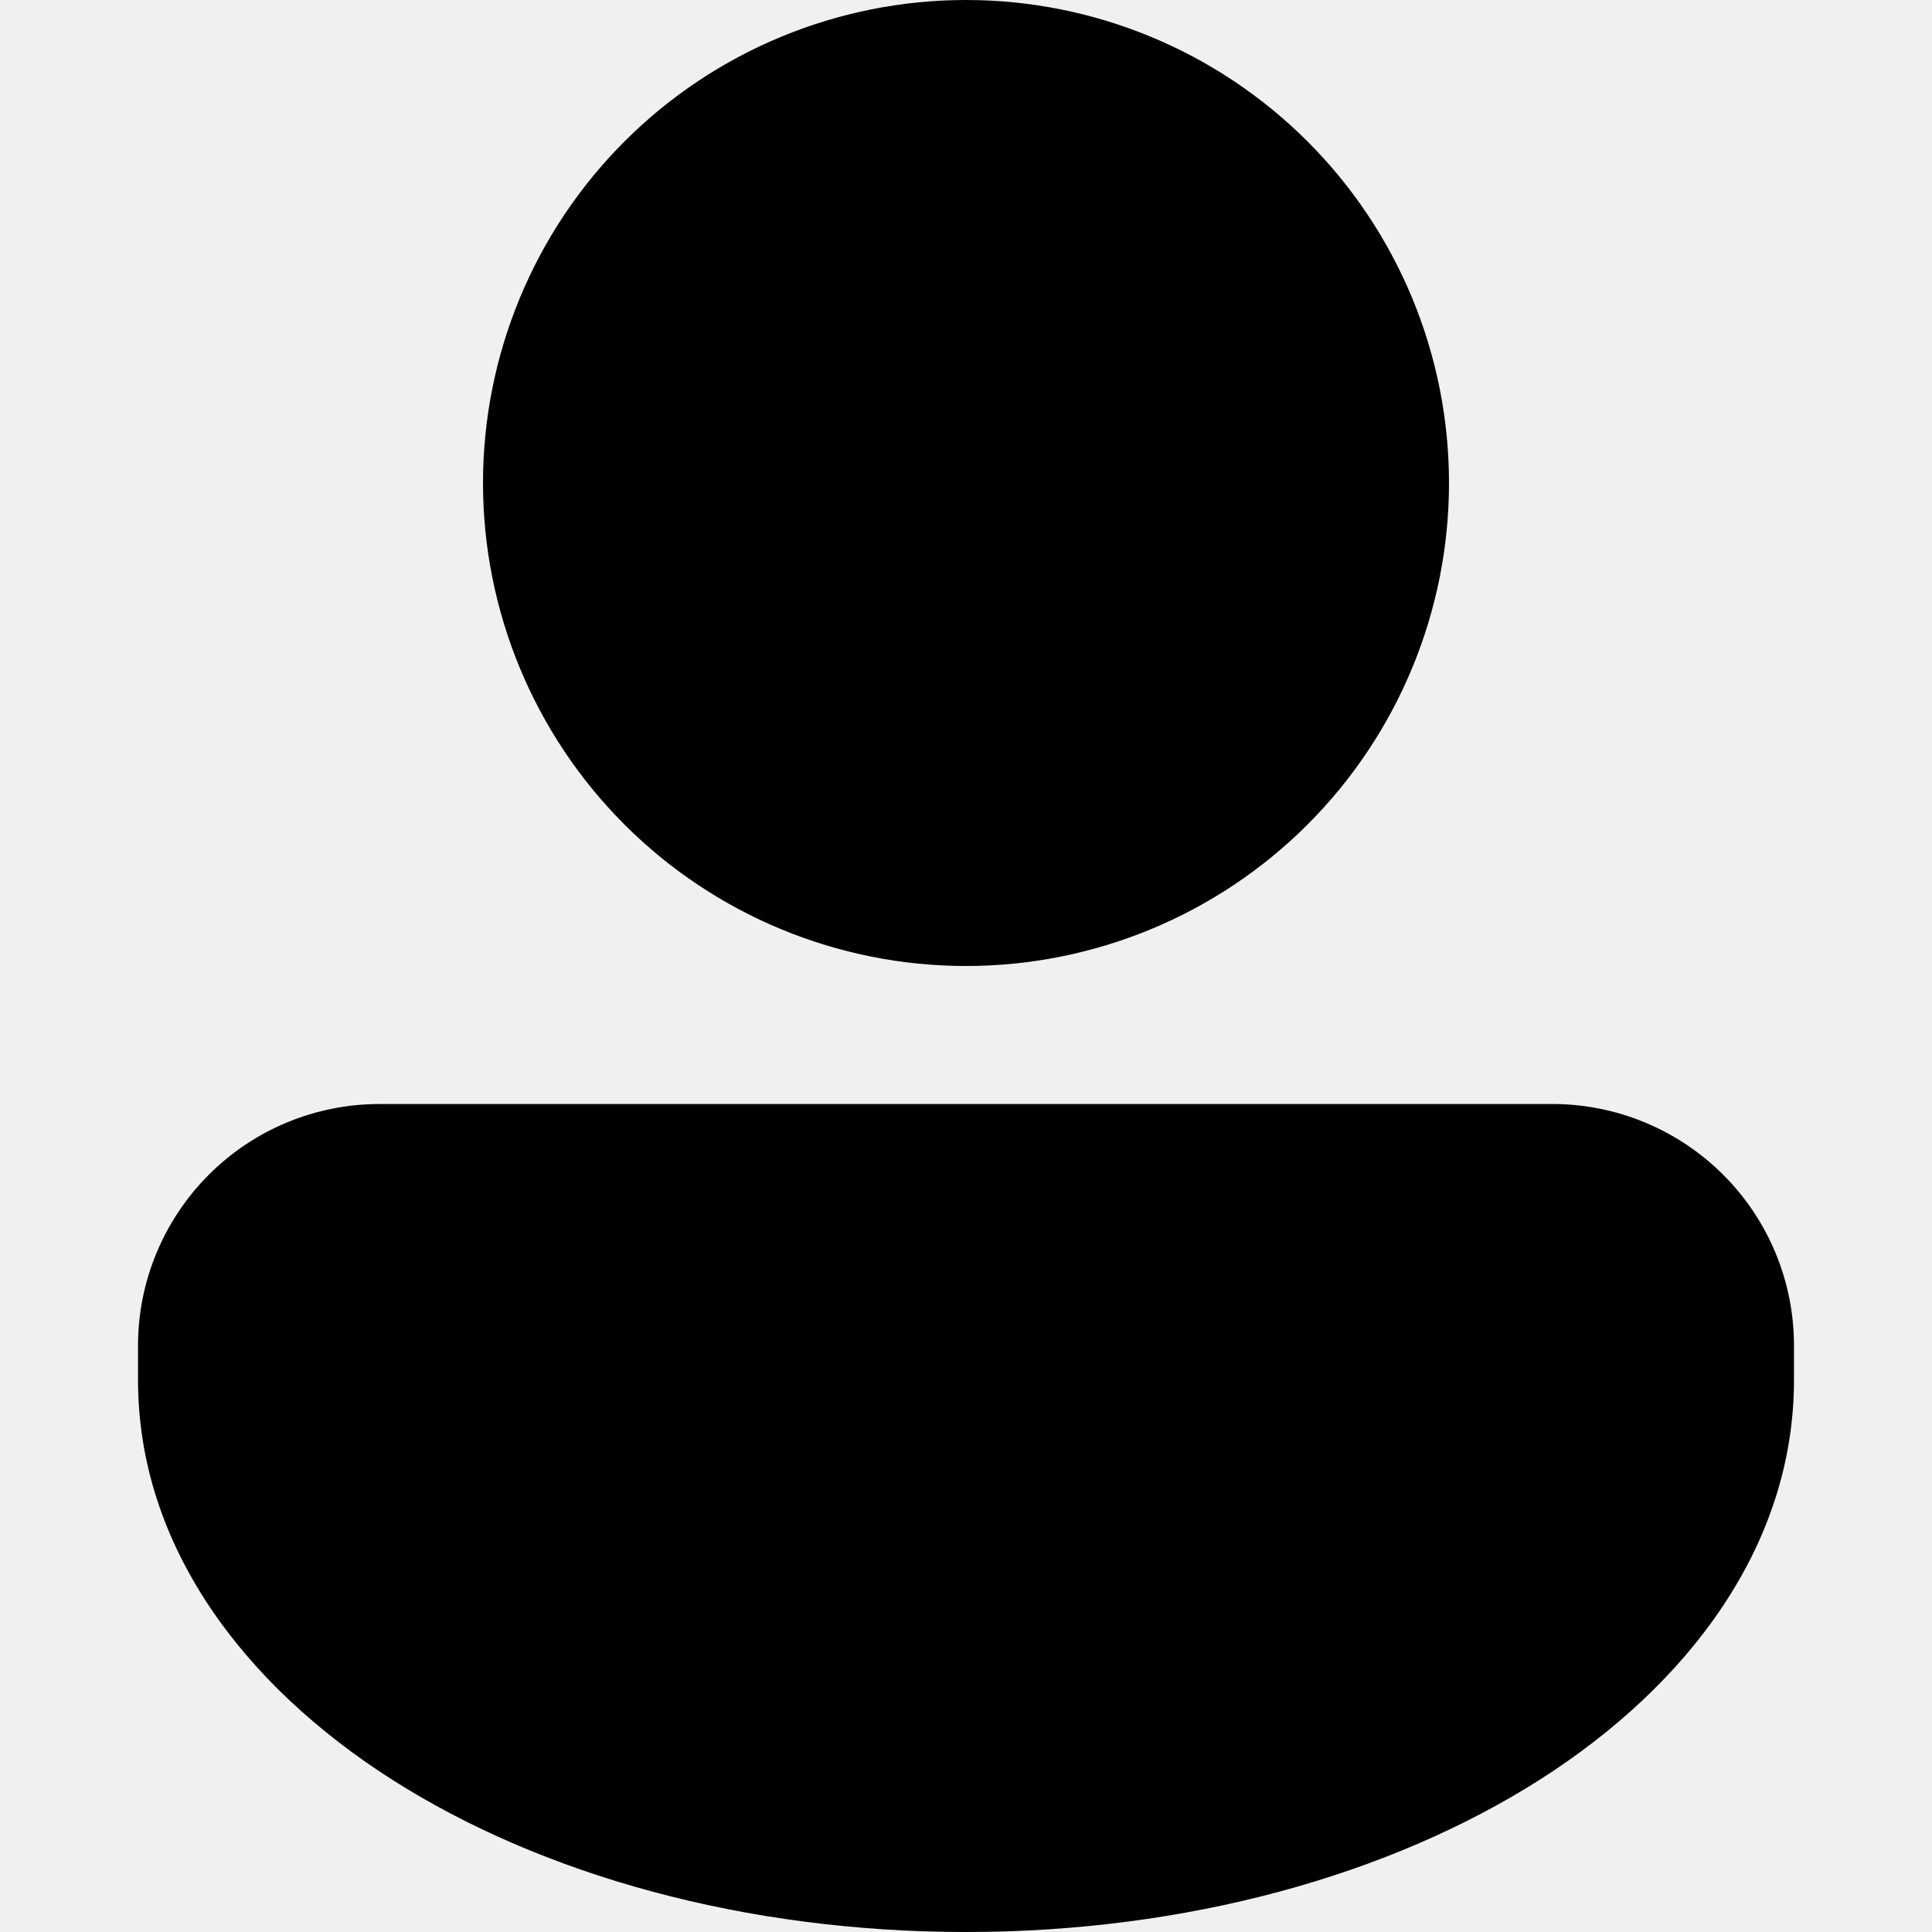
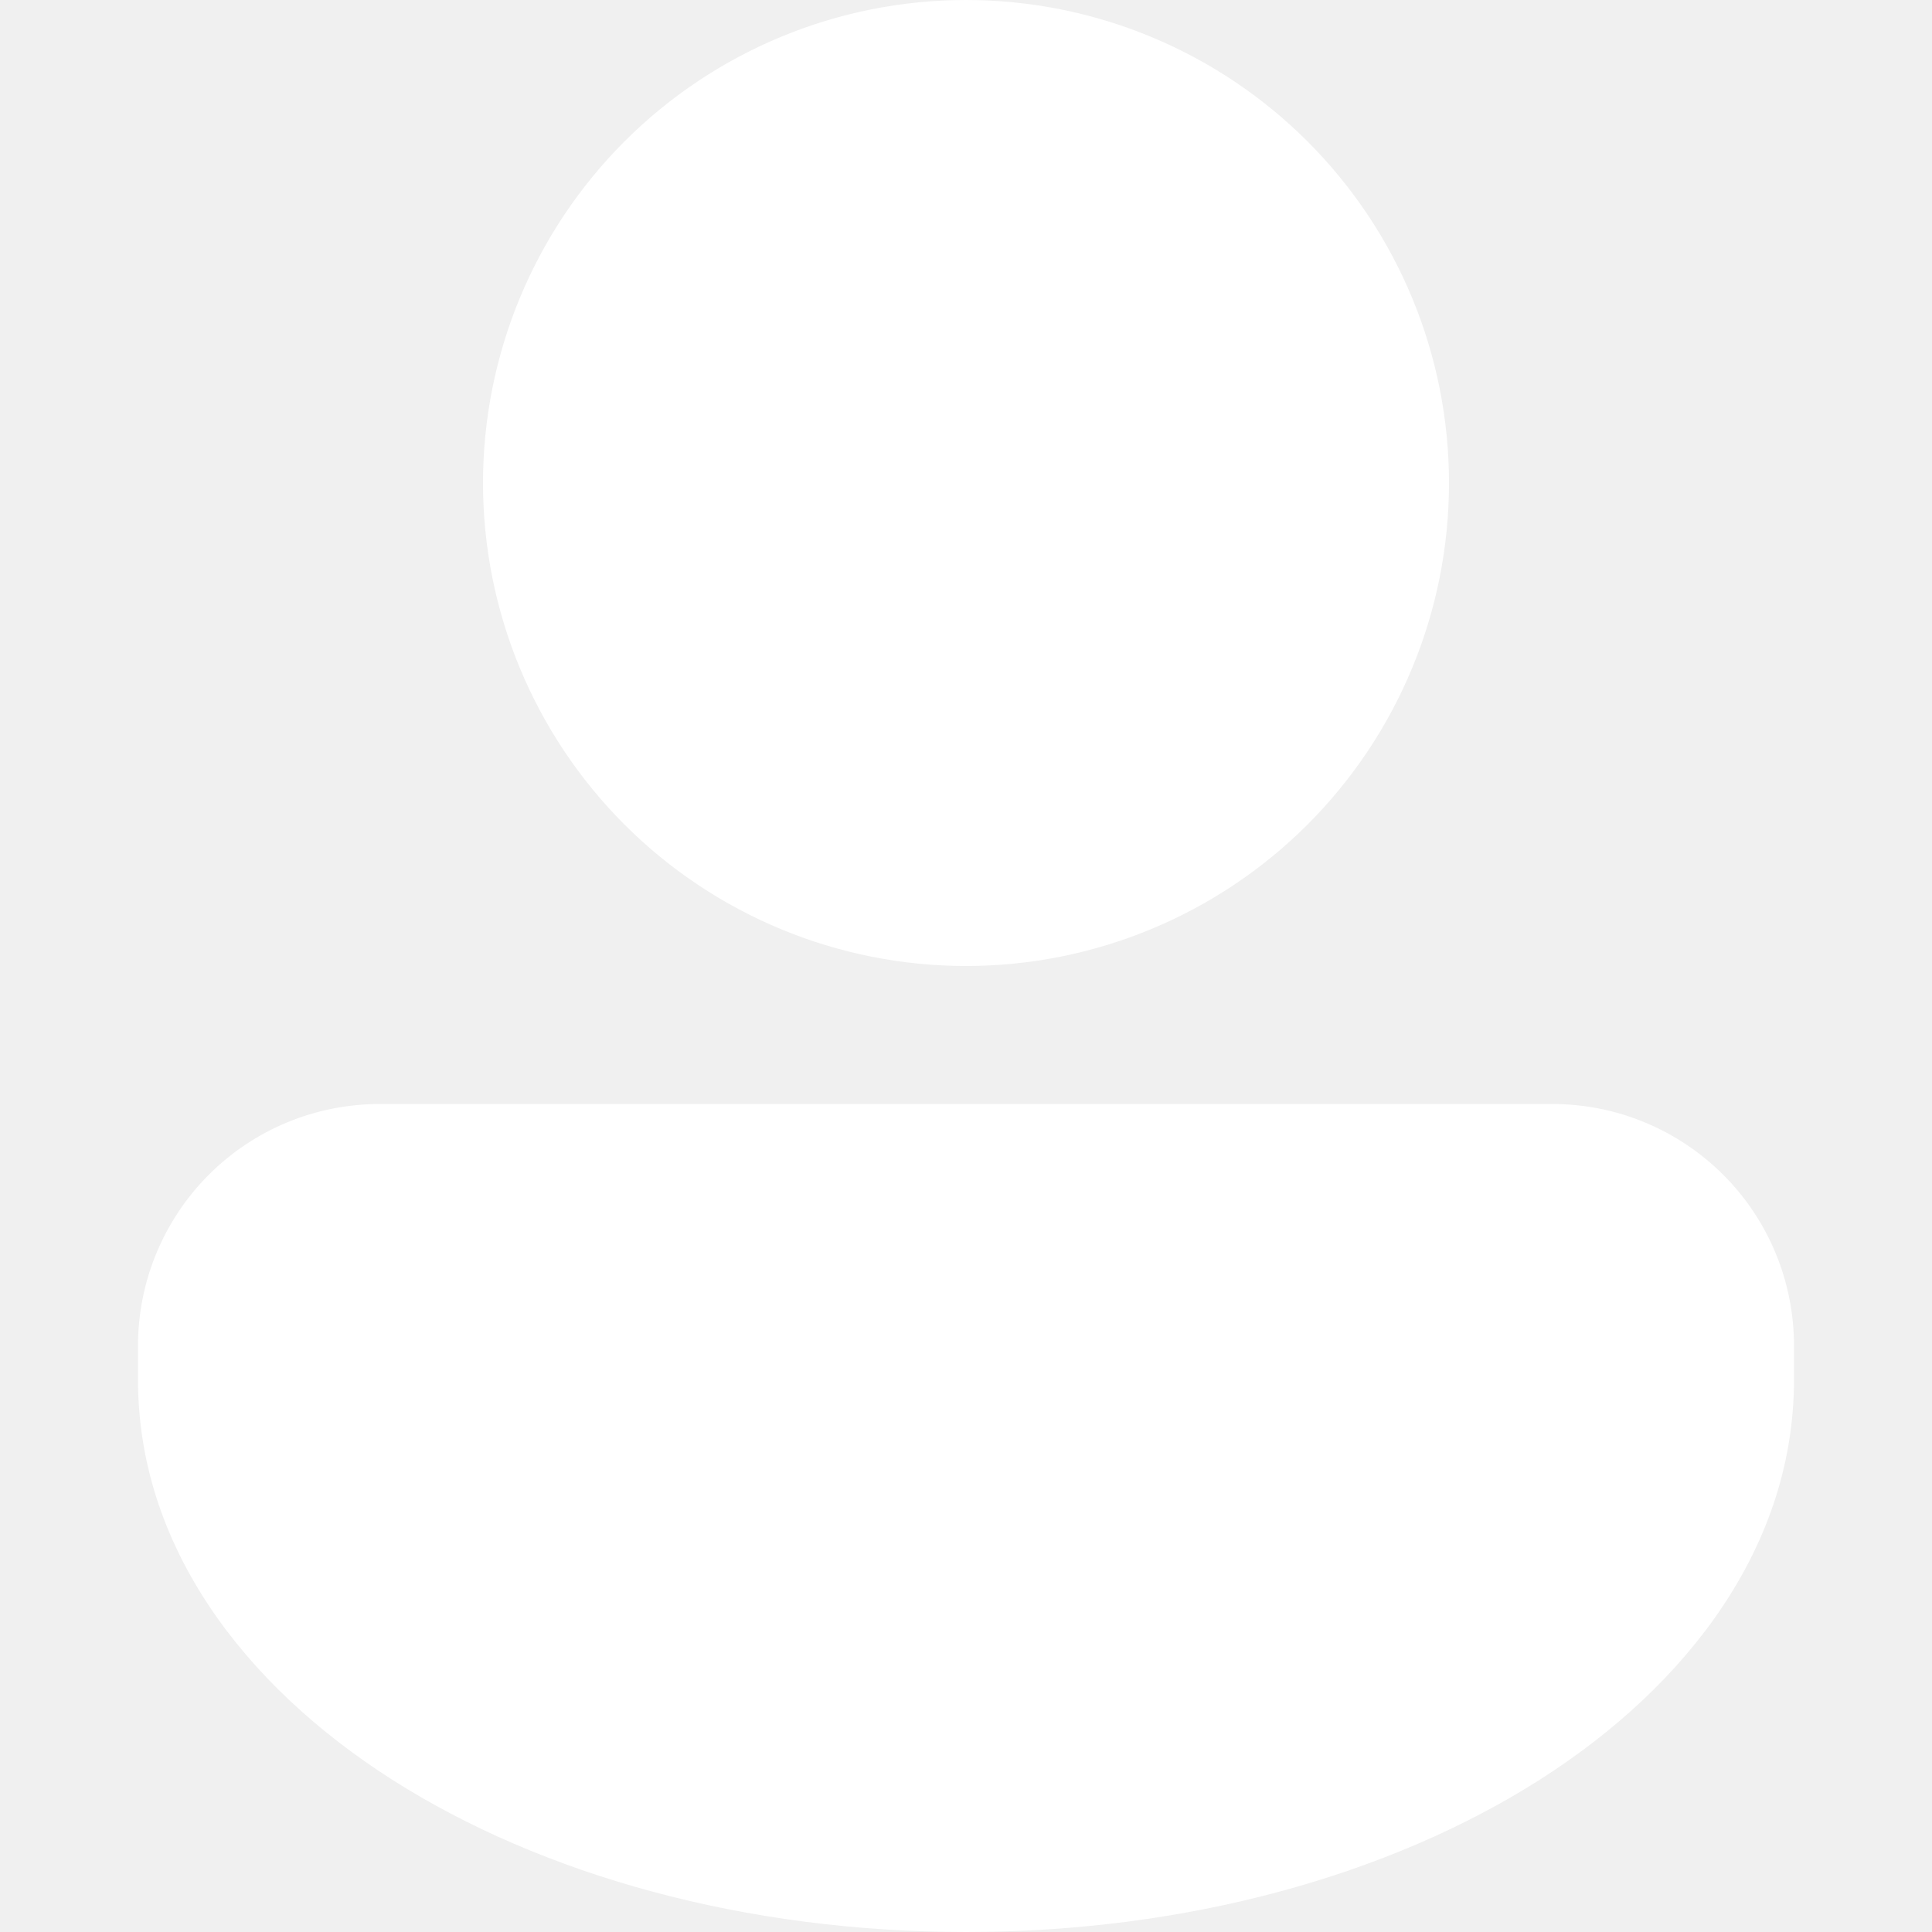
<svg xmlns="http://www.w3.org/2000/svg" version="1.1" width="32" height="32" viewBox="0 0 32 32">
-   <path d="M16 16c2.122 0 4.157-0.843 5.657-2.343s2.343-3.535 2.343-5.657-0.843-4.157-2.343-5.657c-1.5-1.5-3.535-2.343-5.657-2.343s-4.157 0.843-5.657 2.343c-1.5 1.5-2.343 3.535-2.343 5.657s0.843 4.157 2.343 5.657c1.5 1.5 3.535 2.343 5.657 2.343zM6.286 18.286c-1.061 0-2.078 0.421-2.828 1.172s-1.172 1.768-1.172 2.828v0.571c0 2.735 1.741 5.048 4.211 6.621 2.485 1.582 5.848 2.522 9.503 2.522s7.017-0.941 9.503-2.522c2.471-1.573 4.211-3.886 4.211-6.621v-0.571c0-1.061-0.421-2.078-1.172-2.828s-1.768-1.172-2.828-1.172h-19.429z" />
+   <path fill="#fff" d="M16 16c2.122 0 4.157-0.843 5.657-2.343s2.343-3.535 2.343-5.657-0.843-4.157-2.343-5.657c-1.5-1.5-3.535-2.343-5.657-2.343s-4.157 0.843-5.657 2.343c-1.5 1.5-2.343 3.535-2.343 5.657s0.843 4.157 2.343 5.657c1.5 1.5 3.535 2.343 5.657 2.343zM6.286 18.286c-1.061 0-2.078 0.421-2.828 1.172s-1.172 1.768-1.172 2.828v0.571c0 2.735 1.741 5.048 4.211 6.621 2.485 1.582 5.848 2.522 9.503 2.522s7.017-0.941 9.503-2.522c2.471-1.573 4.211-3.886 4.211-6.621v-0.571c0-1.061-0.421-2.078-1.172-2.828s-1.768-1.172-2.828-1.172h-19.429z" />
</svg>
